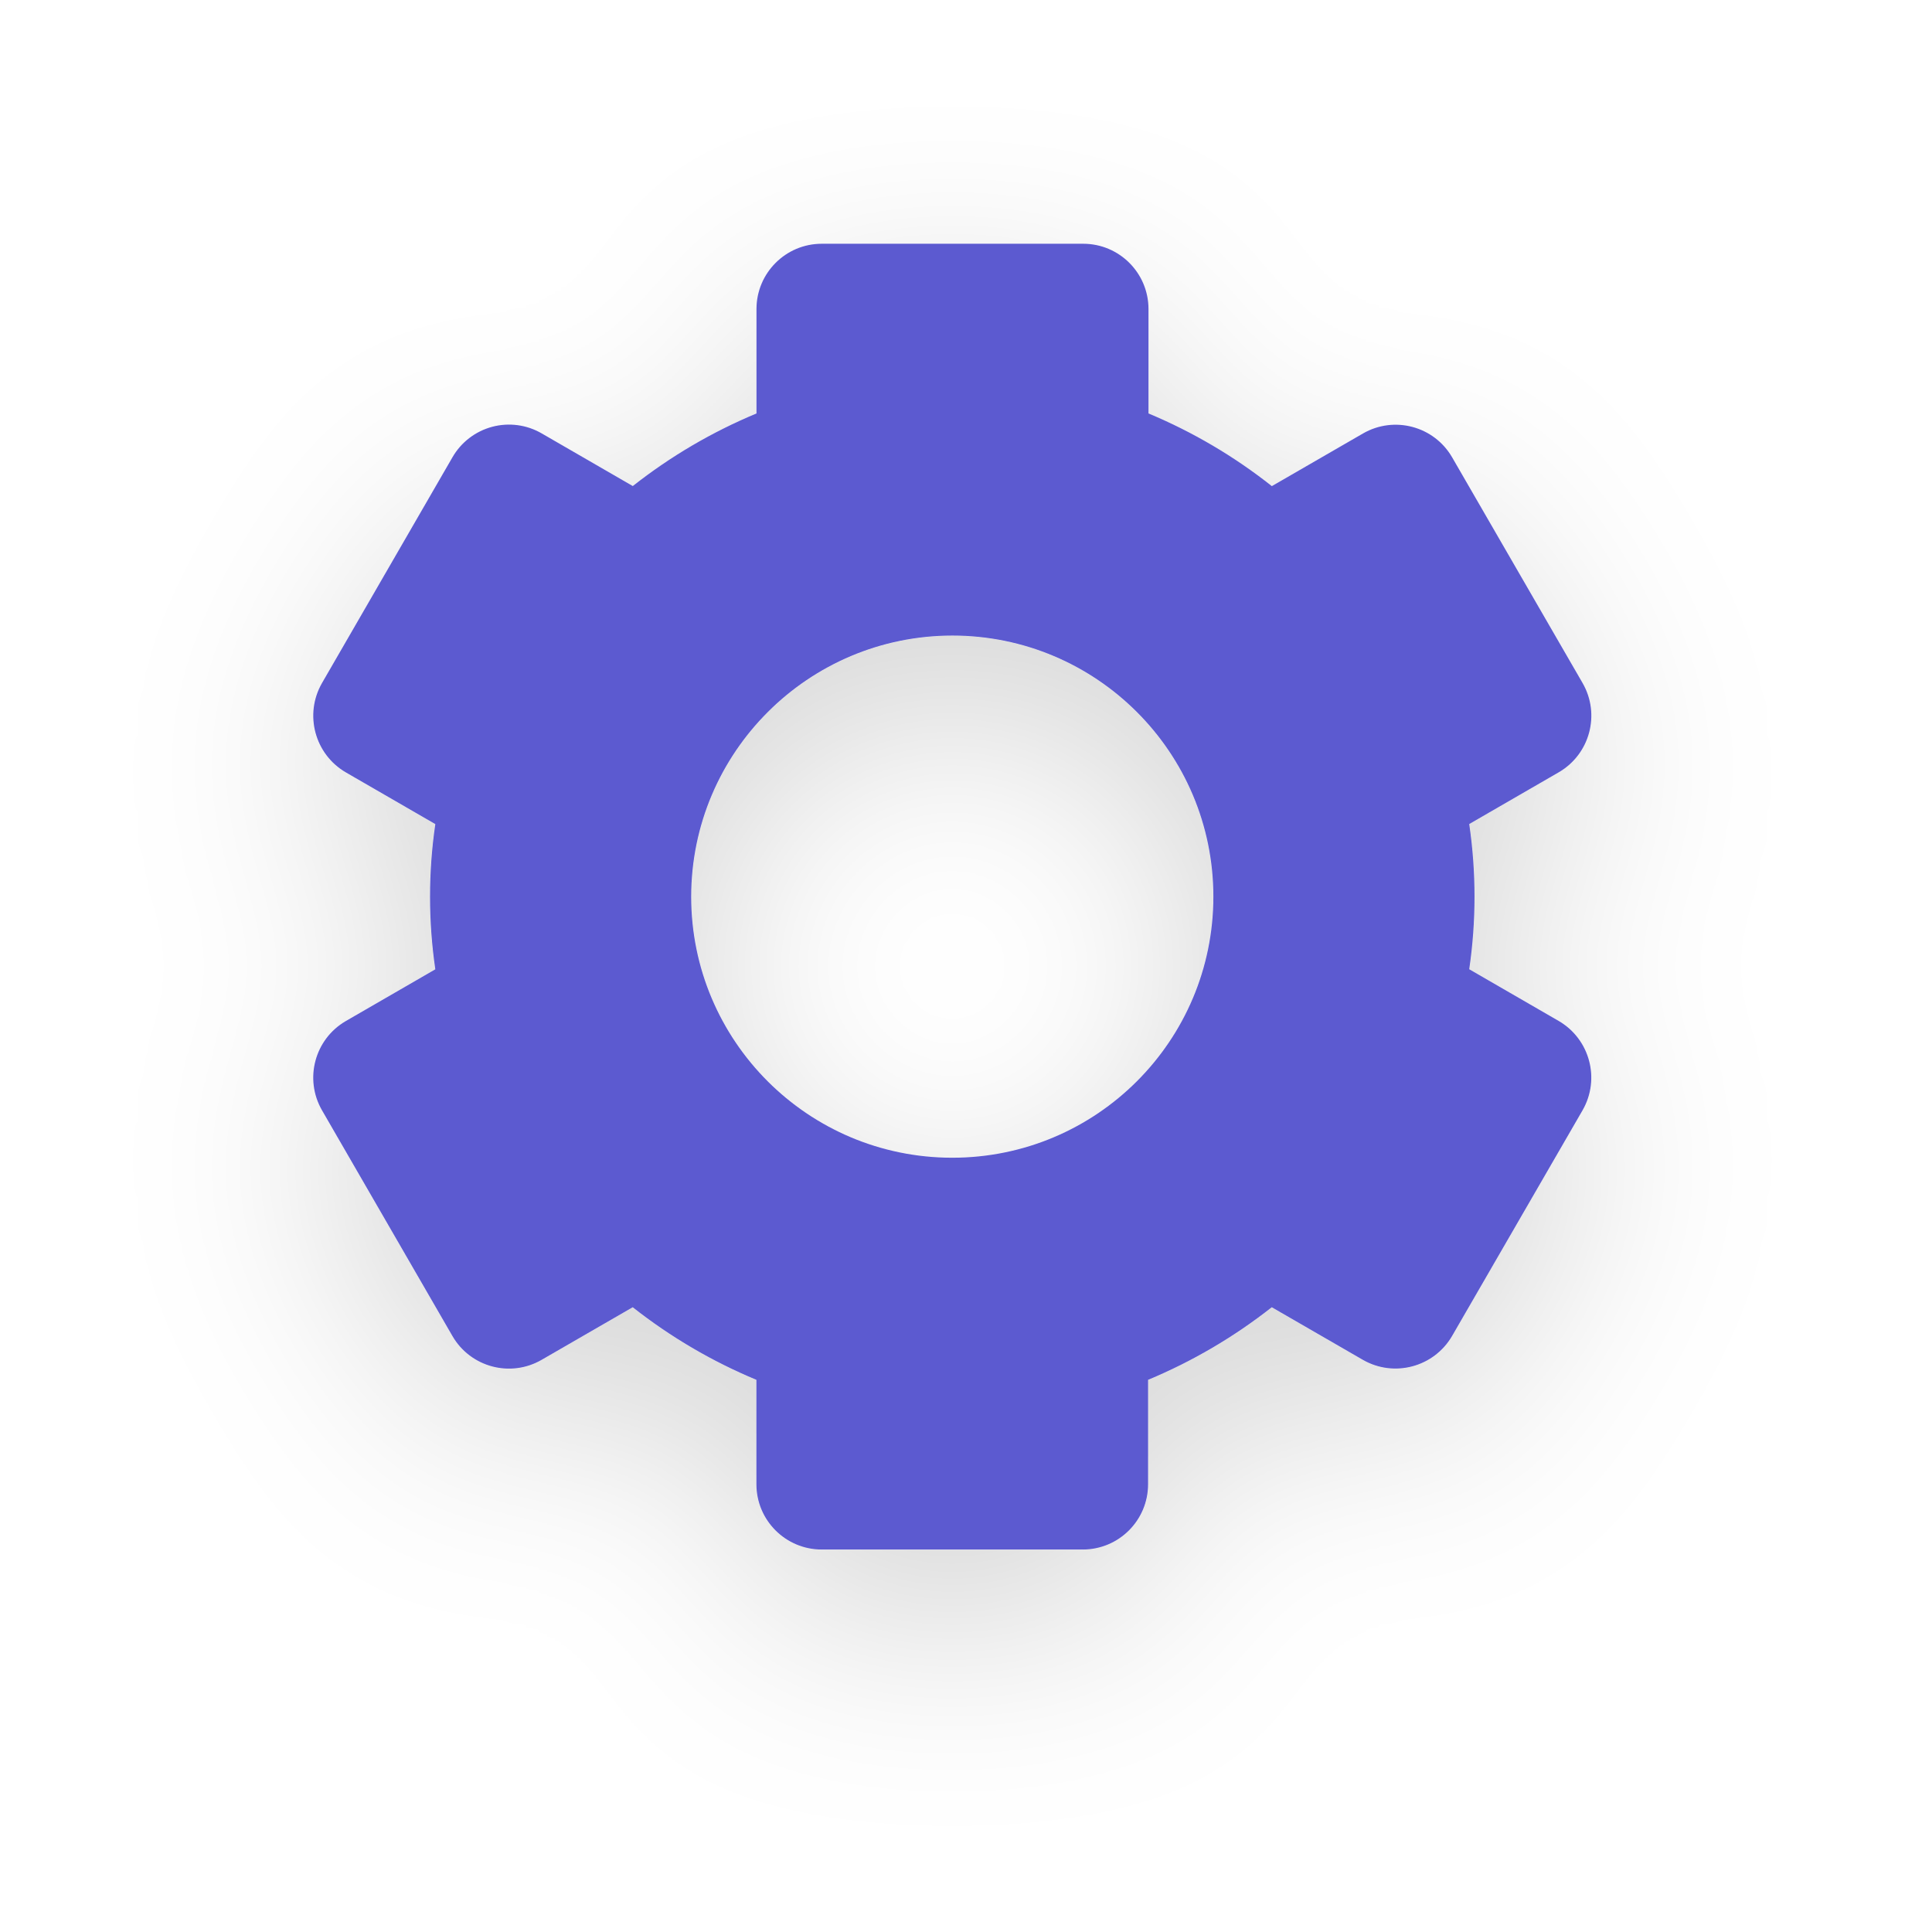
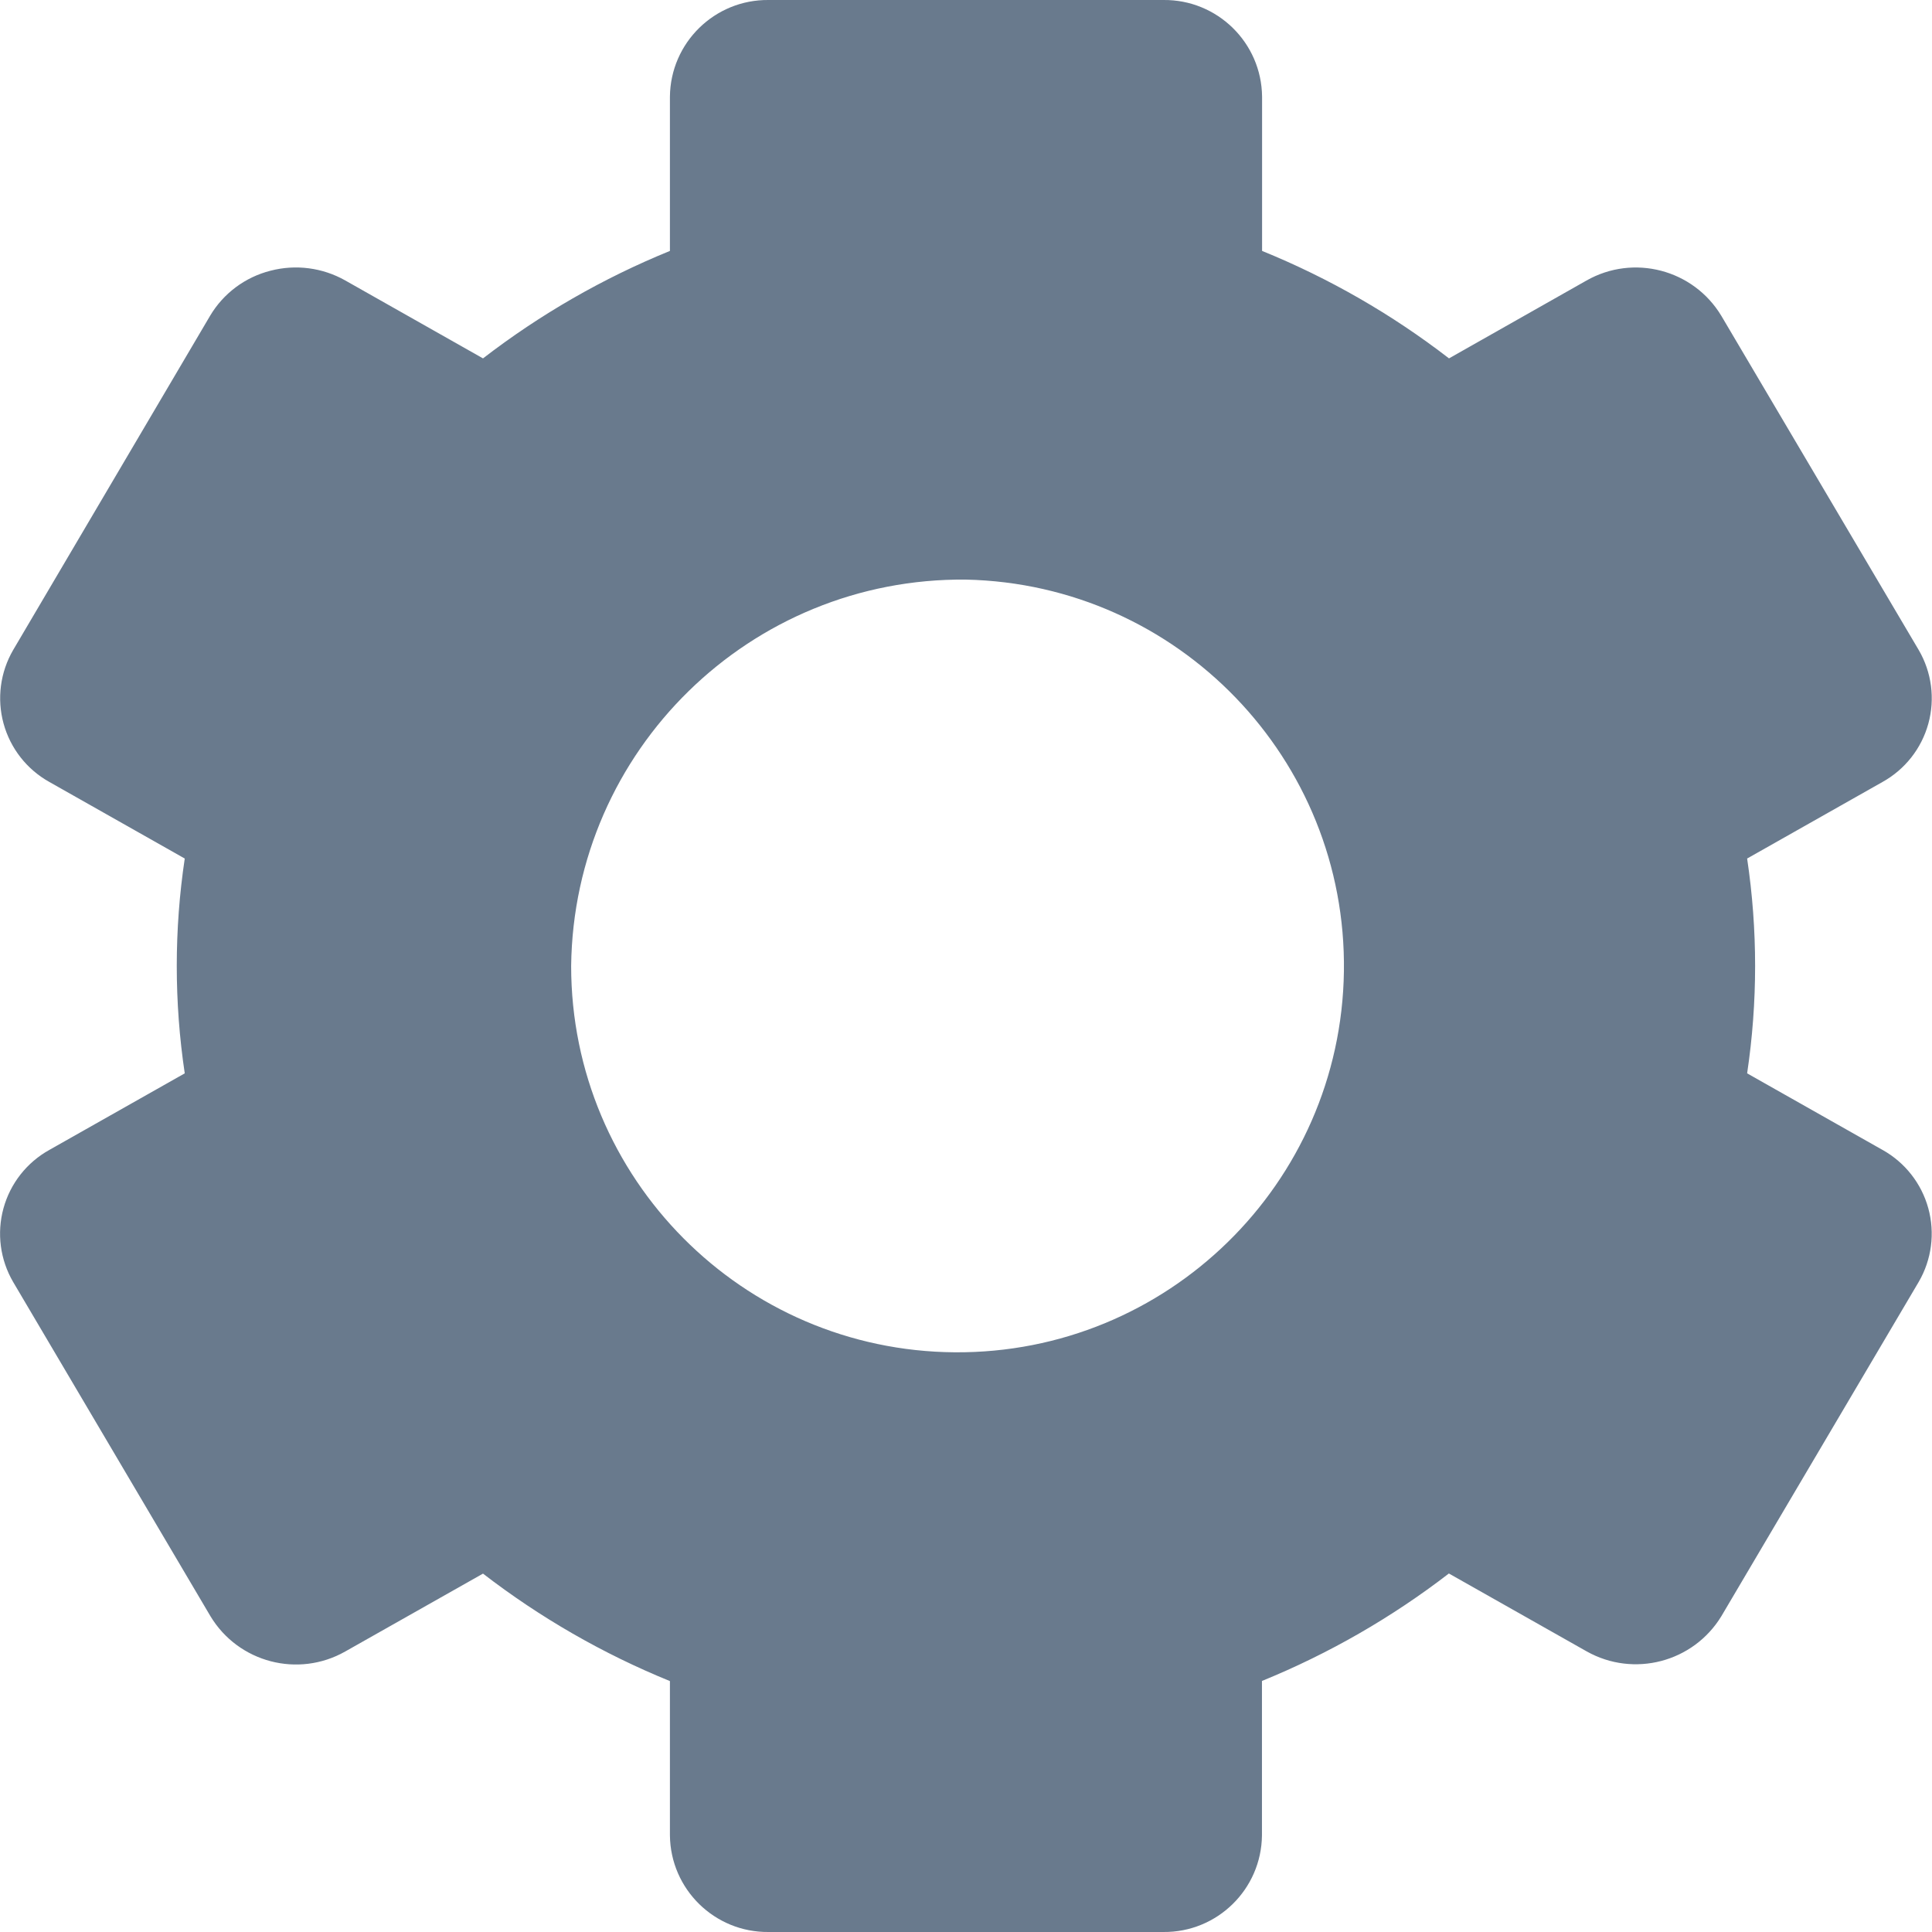
- <svg xmlns="http://www.w3.org/2000/svg" width="27.364" height="27.757" viewBox="0 0 27.364 27.757">
-   <defs>
-     <filter id="Path_26" x="0" y="0" width="27.364" height="27.757" filterUnits="userSpaceOnUse">
-       <feOffset dy="1" input="SourceAlpha" />
-       <feGaussianBlur stdDeviation="1.5" result="blur" />
-       <feFlood flood-opacity="0.161" />
-       <feComposite operator="in" in2="blur" />
-       <feComposite in="SourceGraphic" />
-     </filter>
-   </defs>
-   <g id="__TEMP__SVG__" transform="translate(4.5 3.5)">
-     <g transform="matrix(1, 0, 0, 1, -4.5, -3.5)" filter="url(#Path_26)">
-       <path id="Path_26-2" data-name="Path 26" d="M7.025,18.69,8.9,21.935a.938.938,0,0,0,1.281.342l1.309-.756a7.572,7.572,0,0,0,1.777,1.043v1.5a.938.938,0,0,0,.938.938h3.751a.938.938,0,0,0,.938-.938v-1.5a7.591,7.591,0,0,0,1.777-1.043l1.309.756a.941.941,0,0,0,1.281-.342l1.876-3.245a.942.942,0,0,0-.342-1.281l-1.287-.744a7.206,7.206,0,0,0,0-2.086l1.287-.744a.94.94,0,0,0,.342-1.281L23.262,9.31a.938.938,0,0,0-1.281-.342l-1.309.756A7.535,7.535,0,0,0,18.9,8.68v-1.5a.938.938,0,0,0-.938-.938H14.206a.938.938,0,0,0-.938.938v1.5a7.591,7.591,0,0,0-1.777,1.043l-1.308-.756A.937.937,0,0,0,8.9,9.31L7.025,12.555a.942.942,0,0,0,.342,1.281l1.287.744a7.206,7.206,0,0,0,0,2.086l-1.287.744A.94.94,0,0,0,7.025,18.69Zm9.056-6.819a3.751,3.751,0,1,1-3.751,3.751A3.755,3.755,0,0,1,16.082,11.871Z" transform="translate(-2.4 -2.74)" fill="#5C5AD0" />
-     </g>
-   </g>
+ <svg xmlns="http://www.w3.org/2000/svg" id="Settings" width="16" height="16" viewBox="0 0 16 16">
+   <path id="Path_26" data-name="Path 26" d="M7.009,16.861l1.634,2.768a.827.827,0,0,0,1.116.292l1.141-.645a6.631,6.631,0,0,0,1.548.89v1.278a.809.809,0,0,0,.817.8h3.269a.809.809,0,0,0,.817-.8V20.165a6.647,6.647,0,0,0,1.548-.89l1.141.645a.83.83,0,0,0,1.116-.292l1.634-2.768a.794.794,0,0,0-.3-1.093l-1.121-.634a6.019,6.019,0,0,0,0-1.779l1.121-.634a.793.793,0,0,0,.3-1.093L21.155,8.859a.827.827,0,0,0-1.116-.292L18.9,9.212a6.6,6.6,0,0,0-1.548-.89V7.044a.809.809,0,0,0-.817-.8H13.265a.809.809,0,0,0-.817.8V8.322a6.647,6.647,0,0,0-1.548.89L9.76,8.567a.832.832,0,0,0-.62-.081.814.814,0,0,0-.5.373L7.009,11.627a.794.794,0,0,0,.3,1.093l1.121.634a6.019,6.019,0,0,0,0,1.779l-1.121.634A.793.793,0,0,0,7.009,16.861Zm7.89-5.817a3.2,3.2,0,1,1-3.269,3.2A3.238,3.238,0,0,1,14.9,11.044Z" transform="translate(-6.9 -6.244)" fill="#697a8d" />
</svg>
